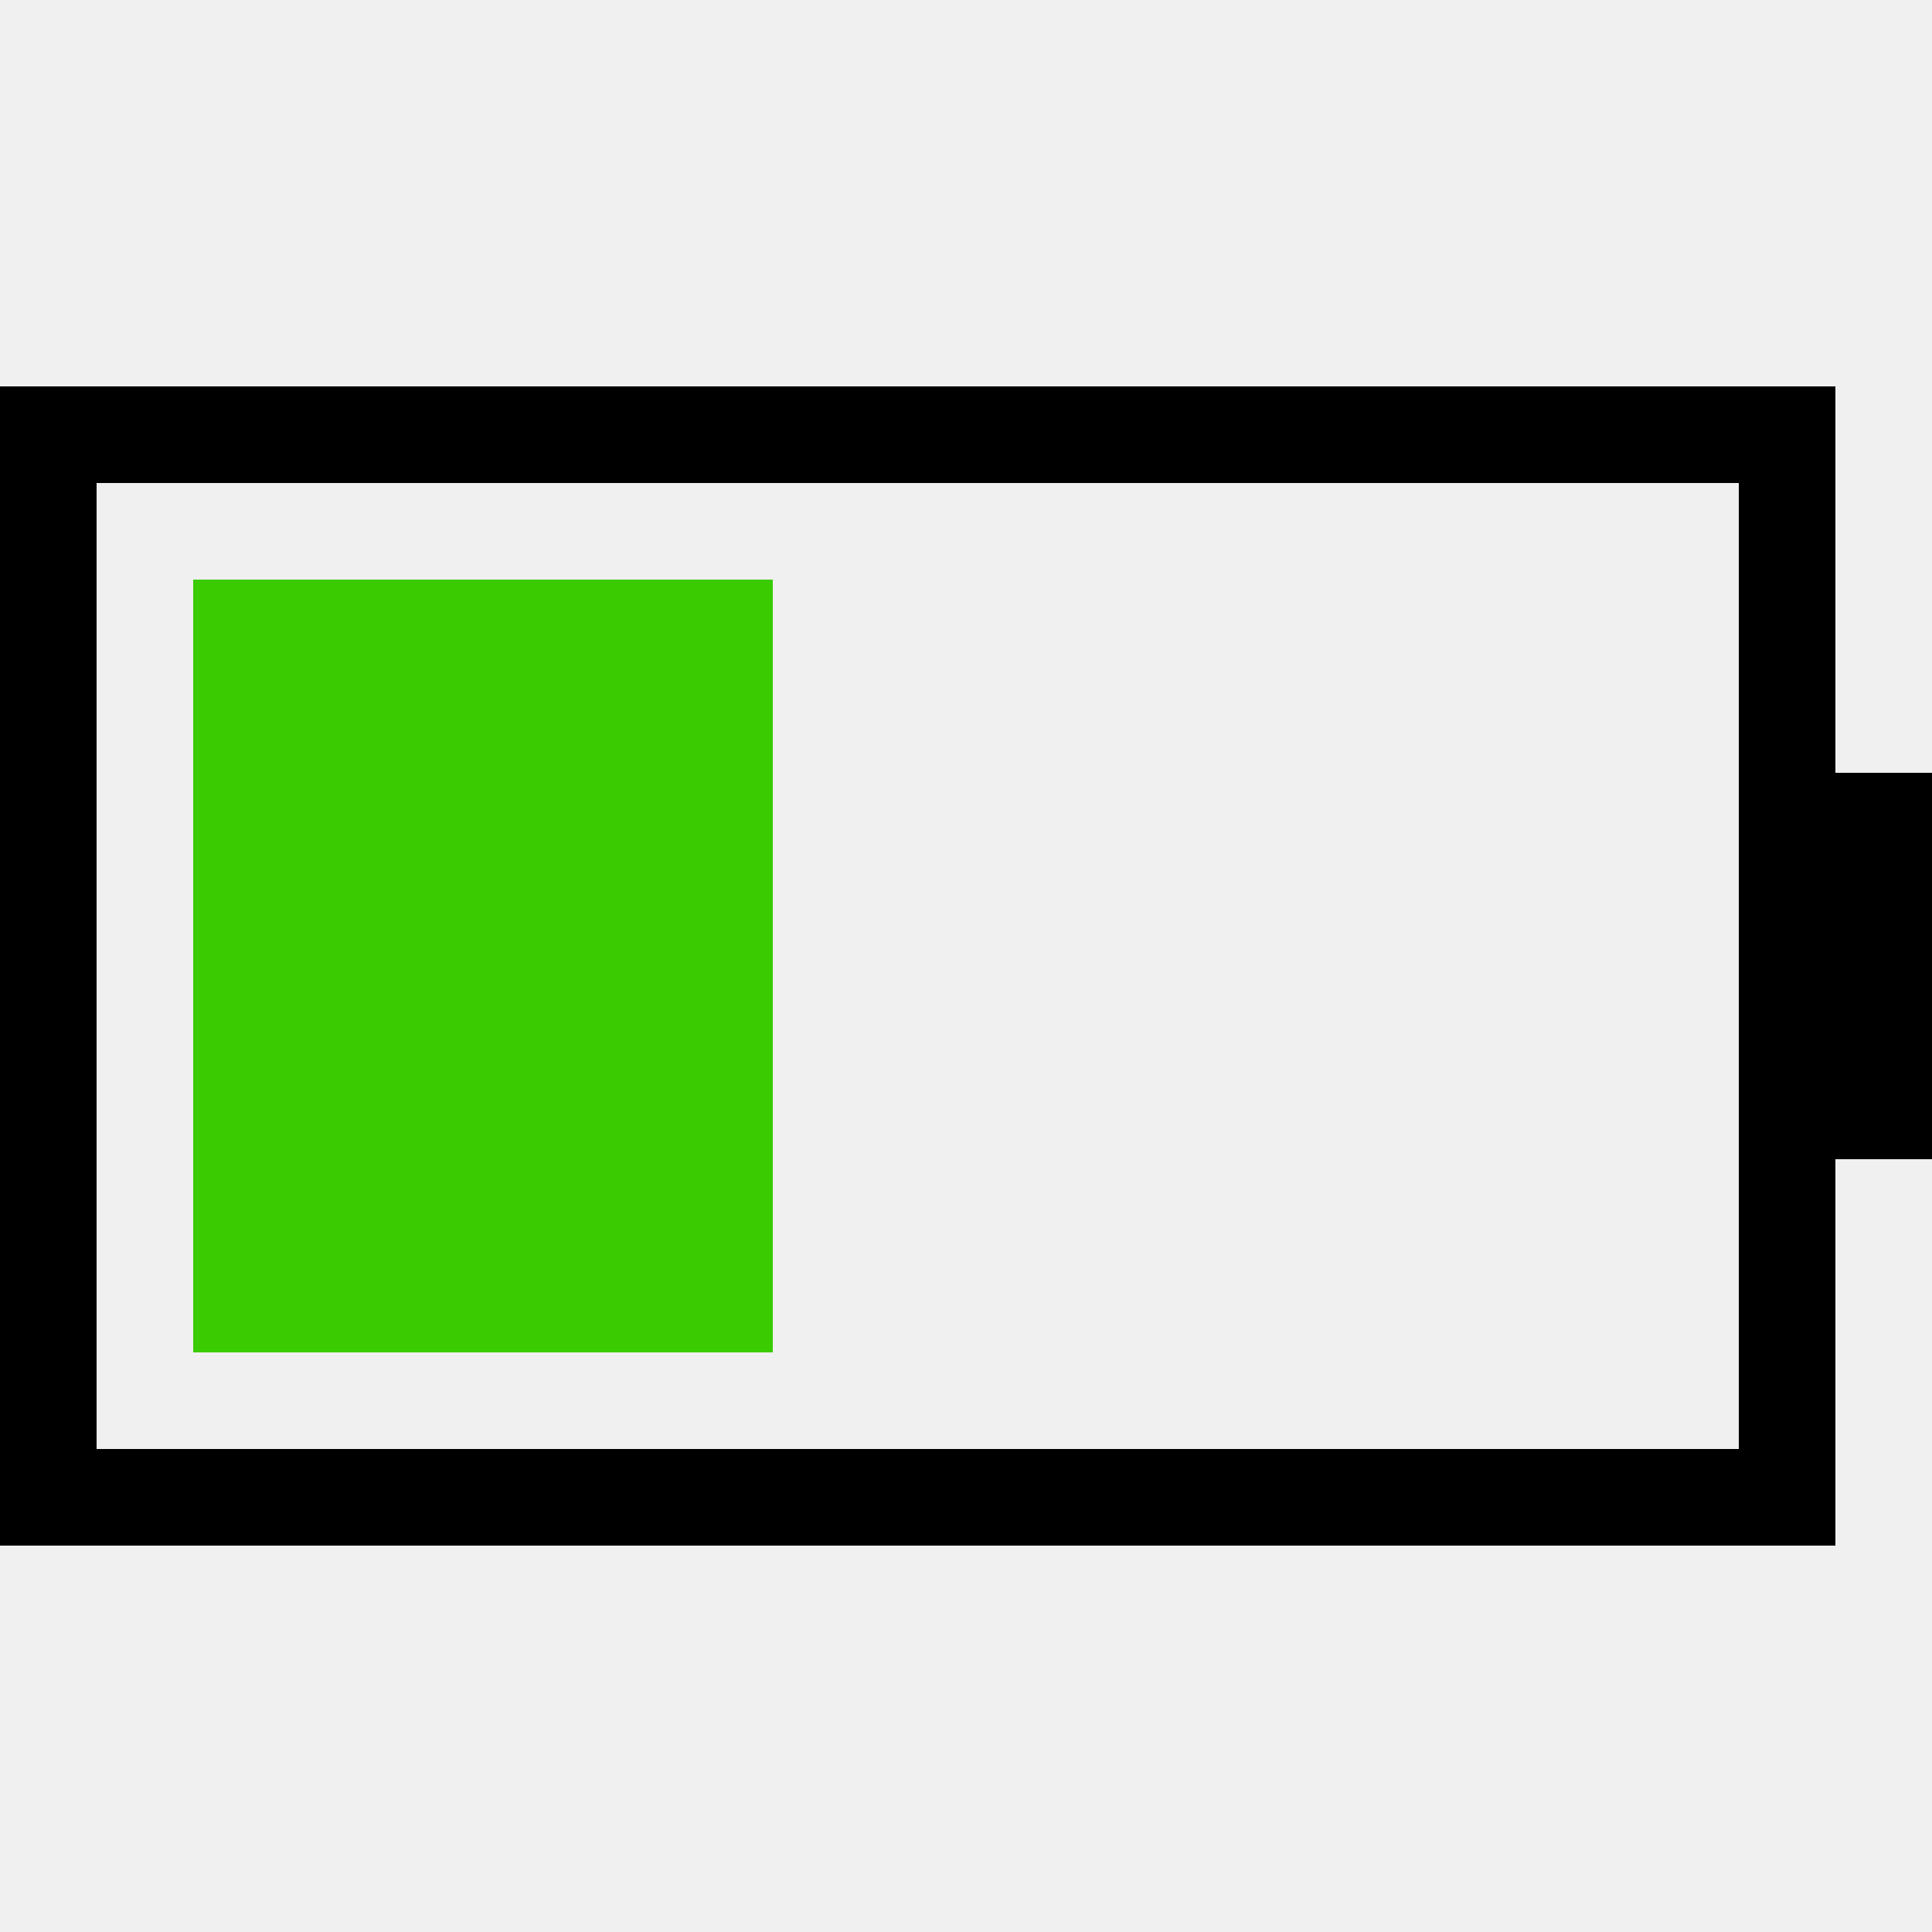
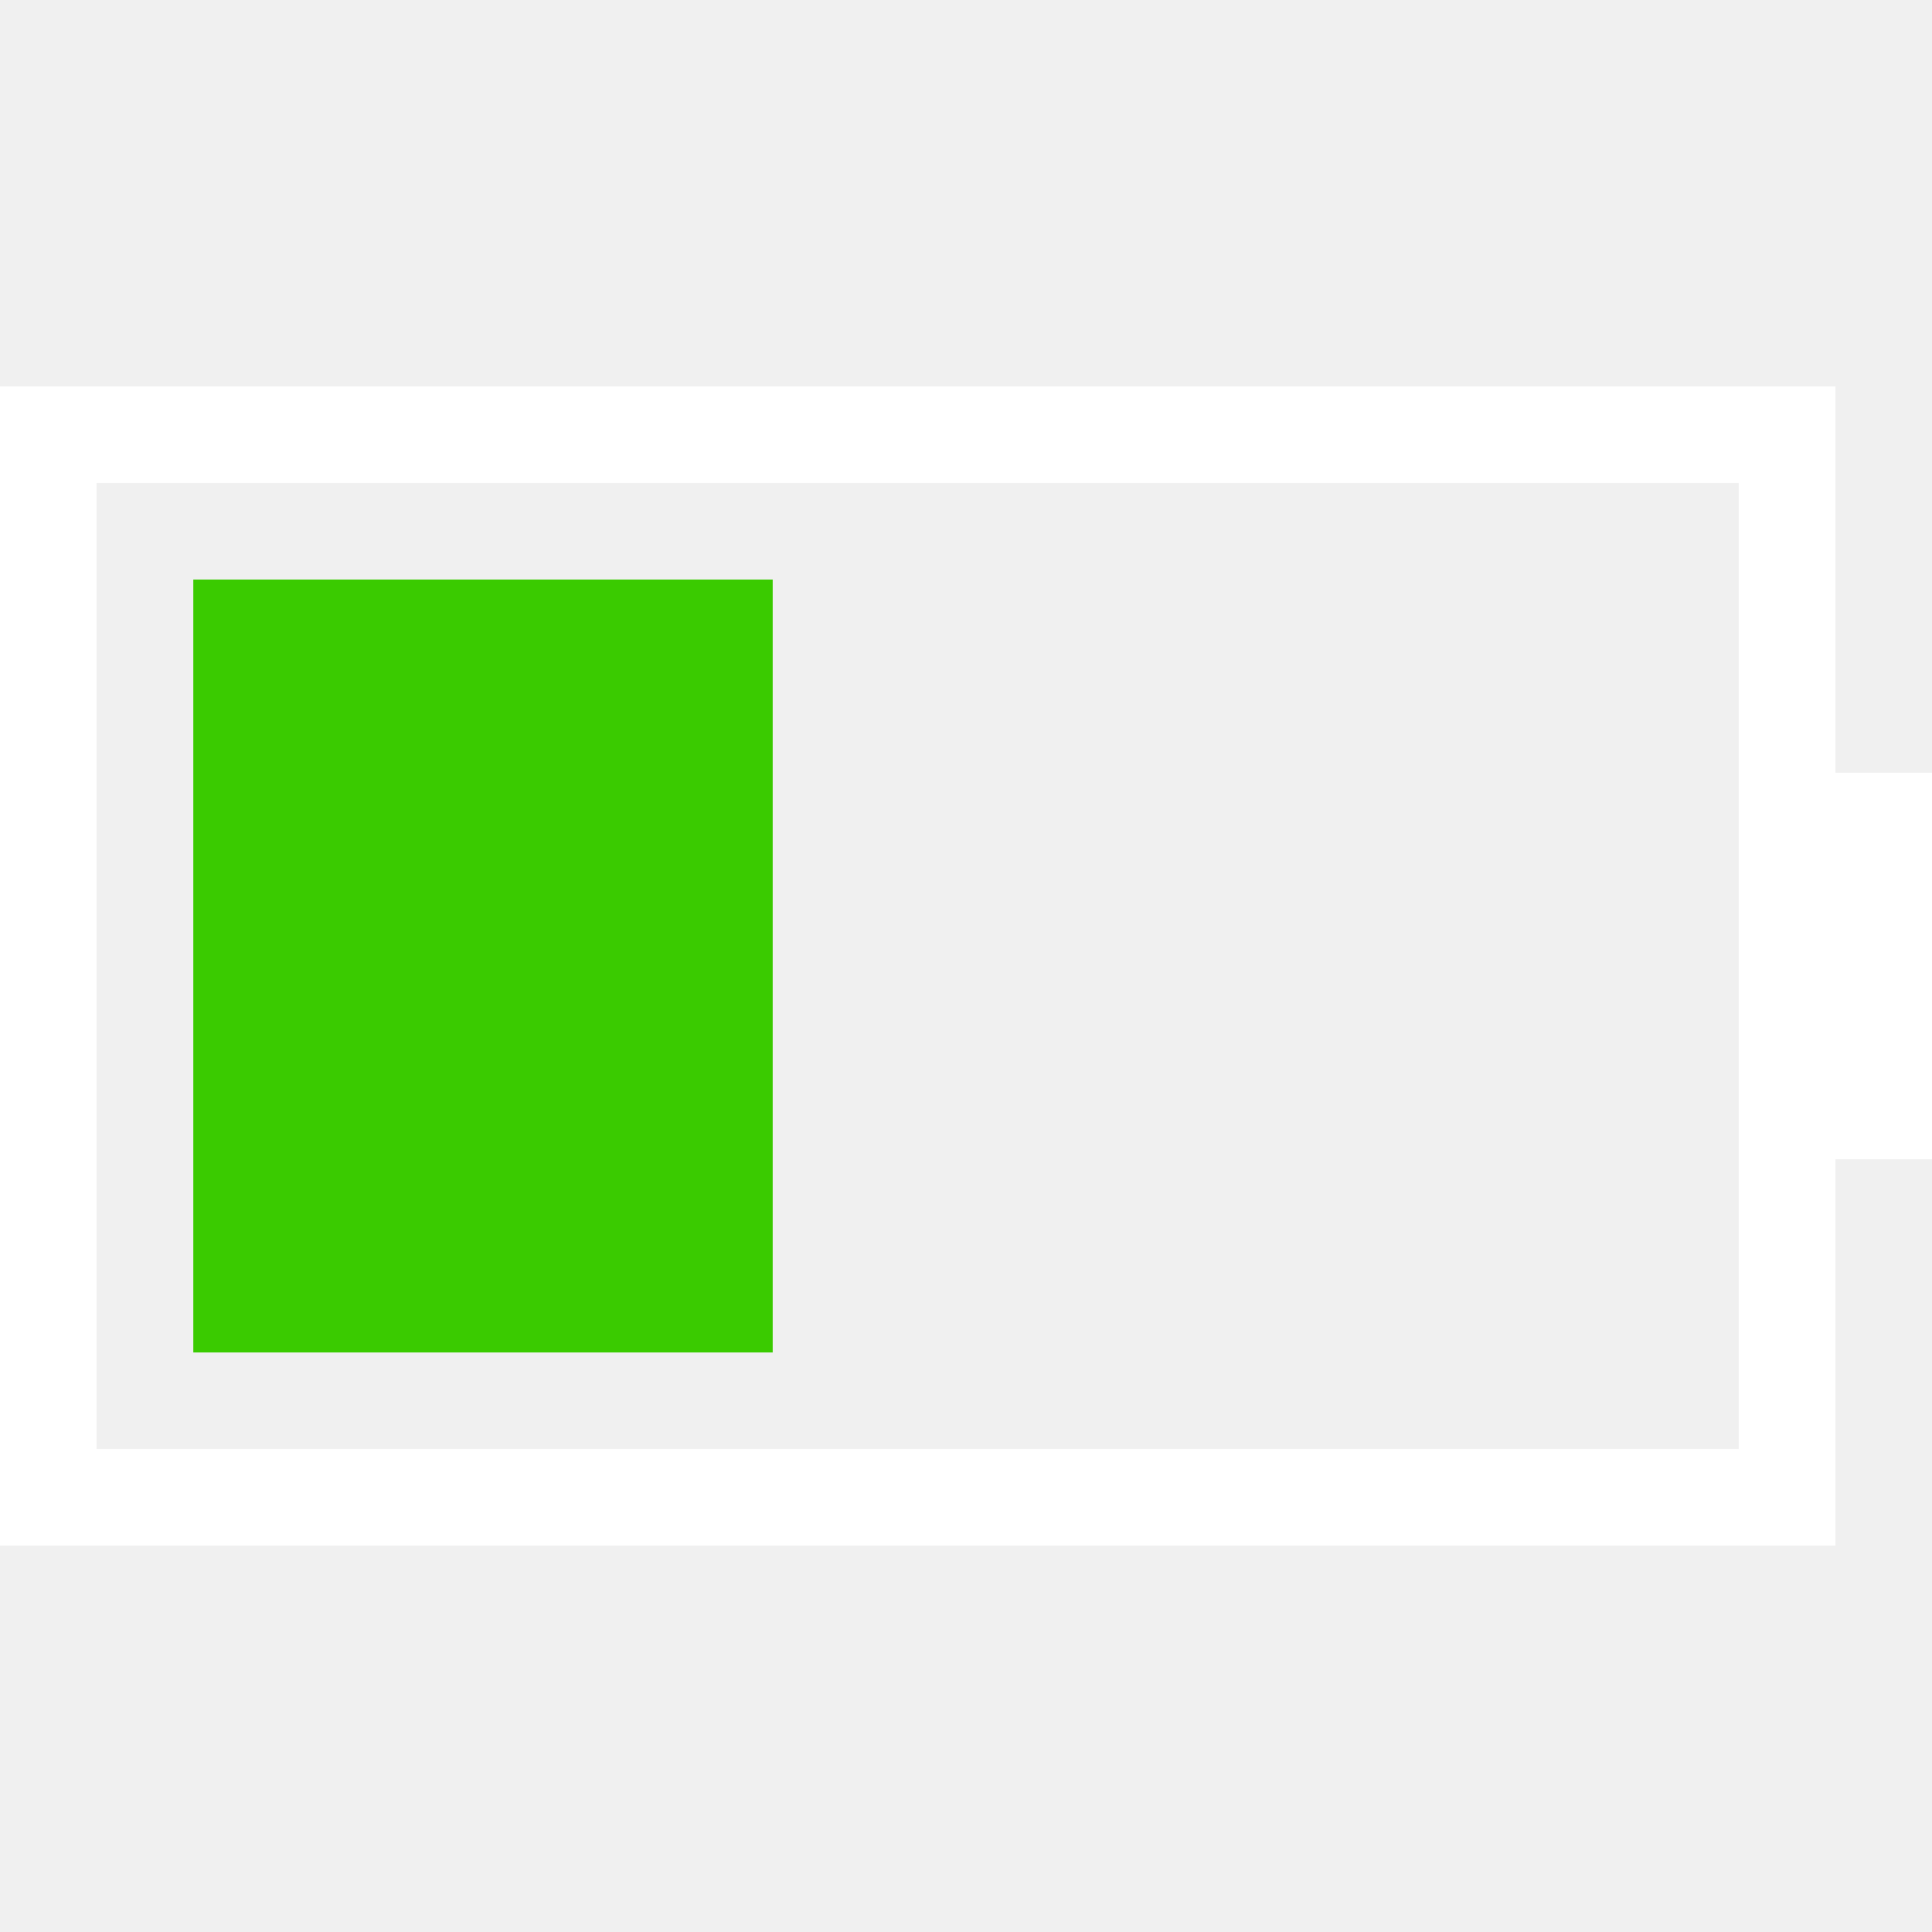
<svg xmlns="http://www.w3.org/2000/svg" width="20" height="20" viewBox="0 0 20 20">
  <g fill="none" fill-rule="evenodd">
    <polygon fill="#3ACB00" points="2 6 8 6 8 14 2 14" />
-     <path fill="#000" fill-rule="nonzero" d="M19,4 L1.13686838e-13,4 L1.13686838e-13,16 L19,16 L19,12 L20,12 L20,8 L19,8 L19,4 Z M18,5 L18,15 L1,15 L1,5 L18,5 Z" />
+     <path fill="#FFF" fill-rule="nonzero" d="M19,4 L0,4 L0,16 L19,16 L19,12 L20,12 L20,8 L19,8 L19,4 Z M18,5 L18,15 L1,15 L1,5 L18,5 Z" />
  </g>
</svg>
